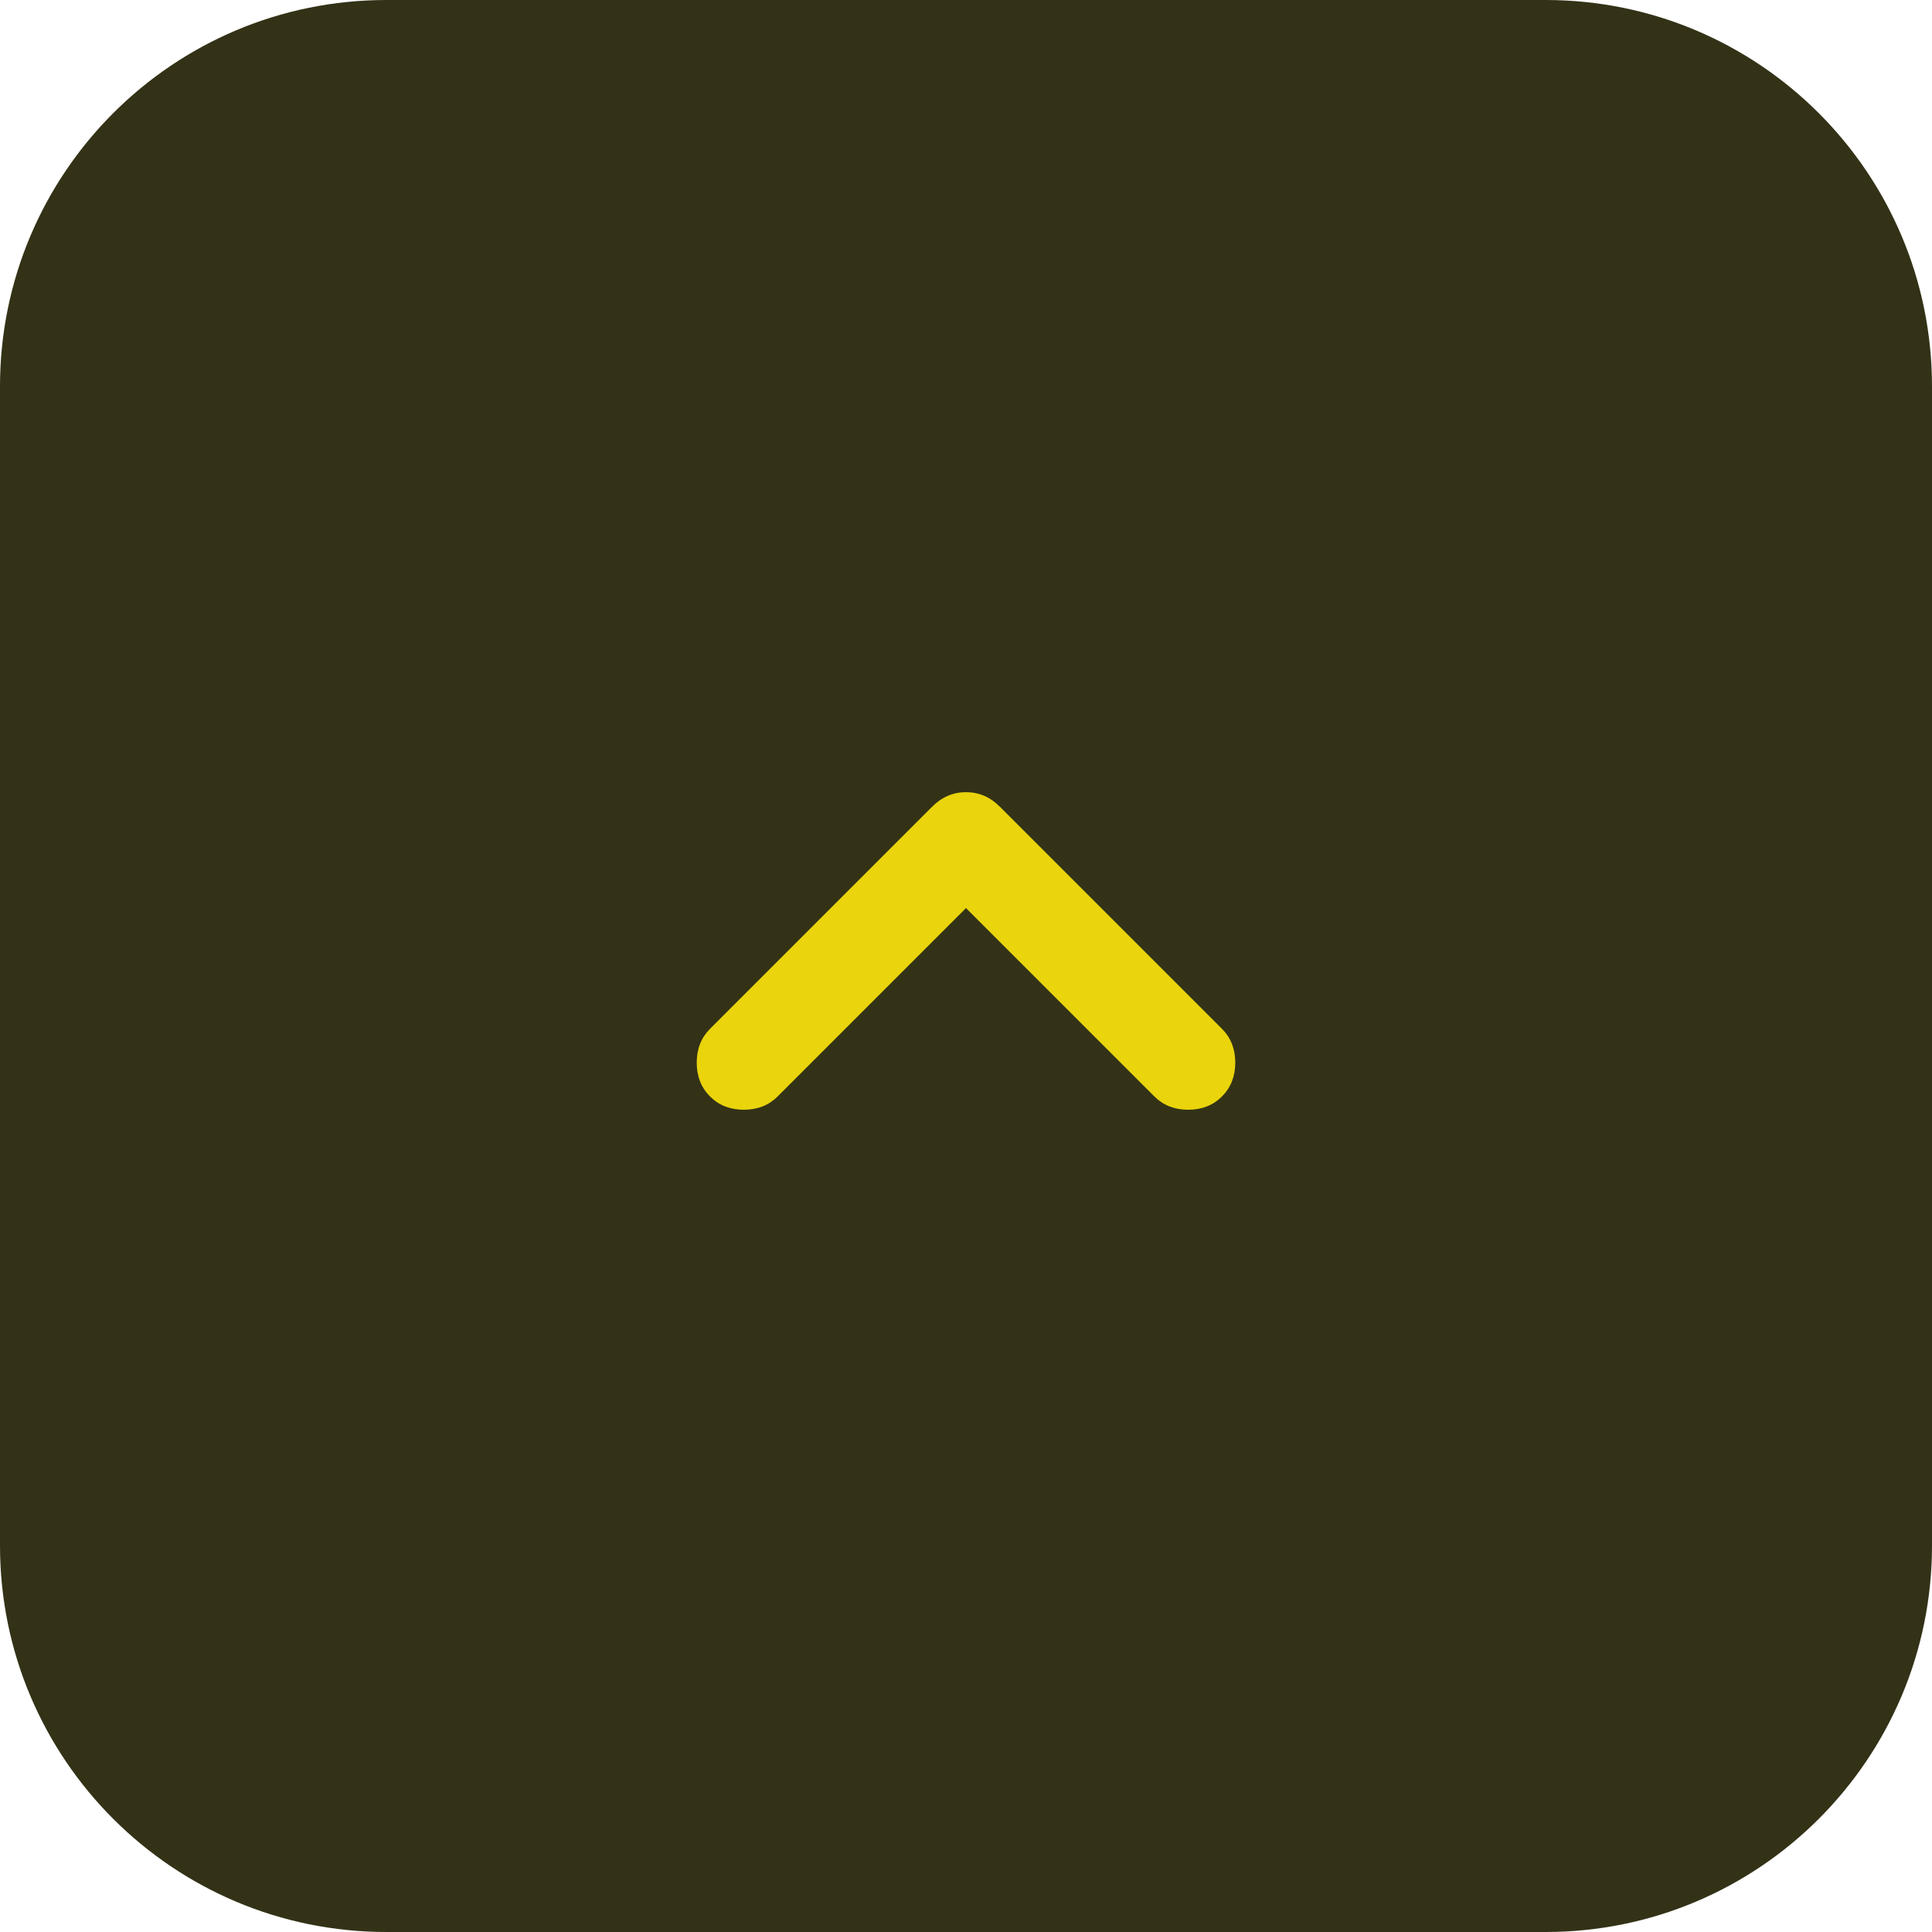
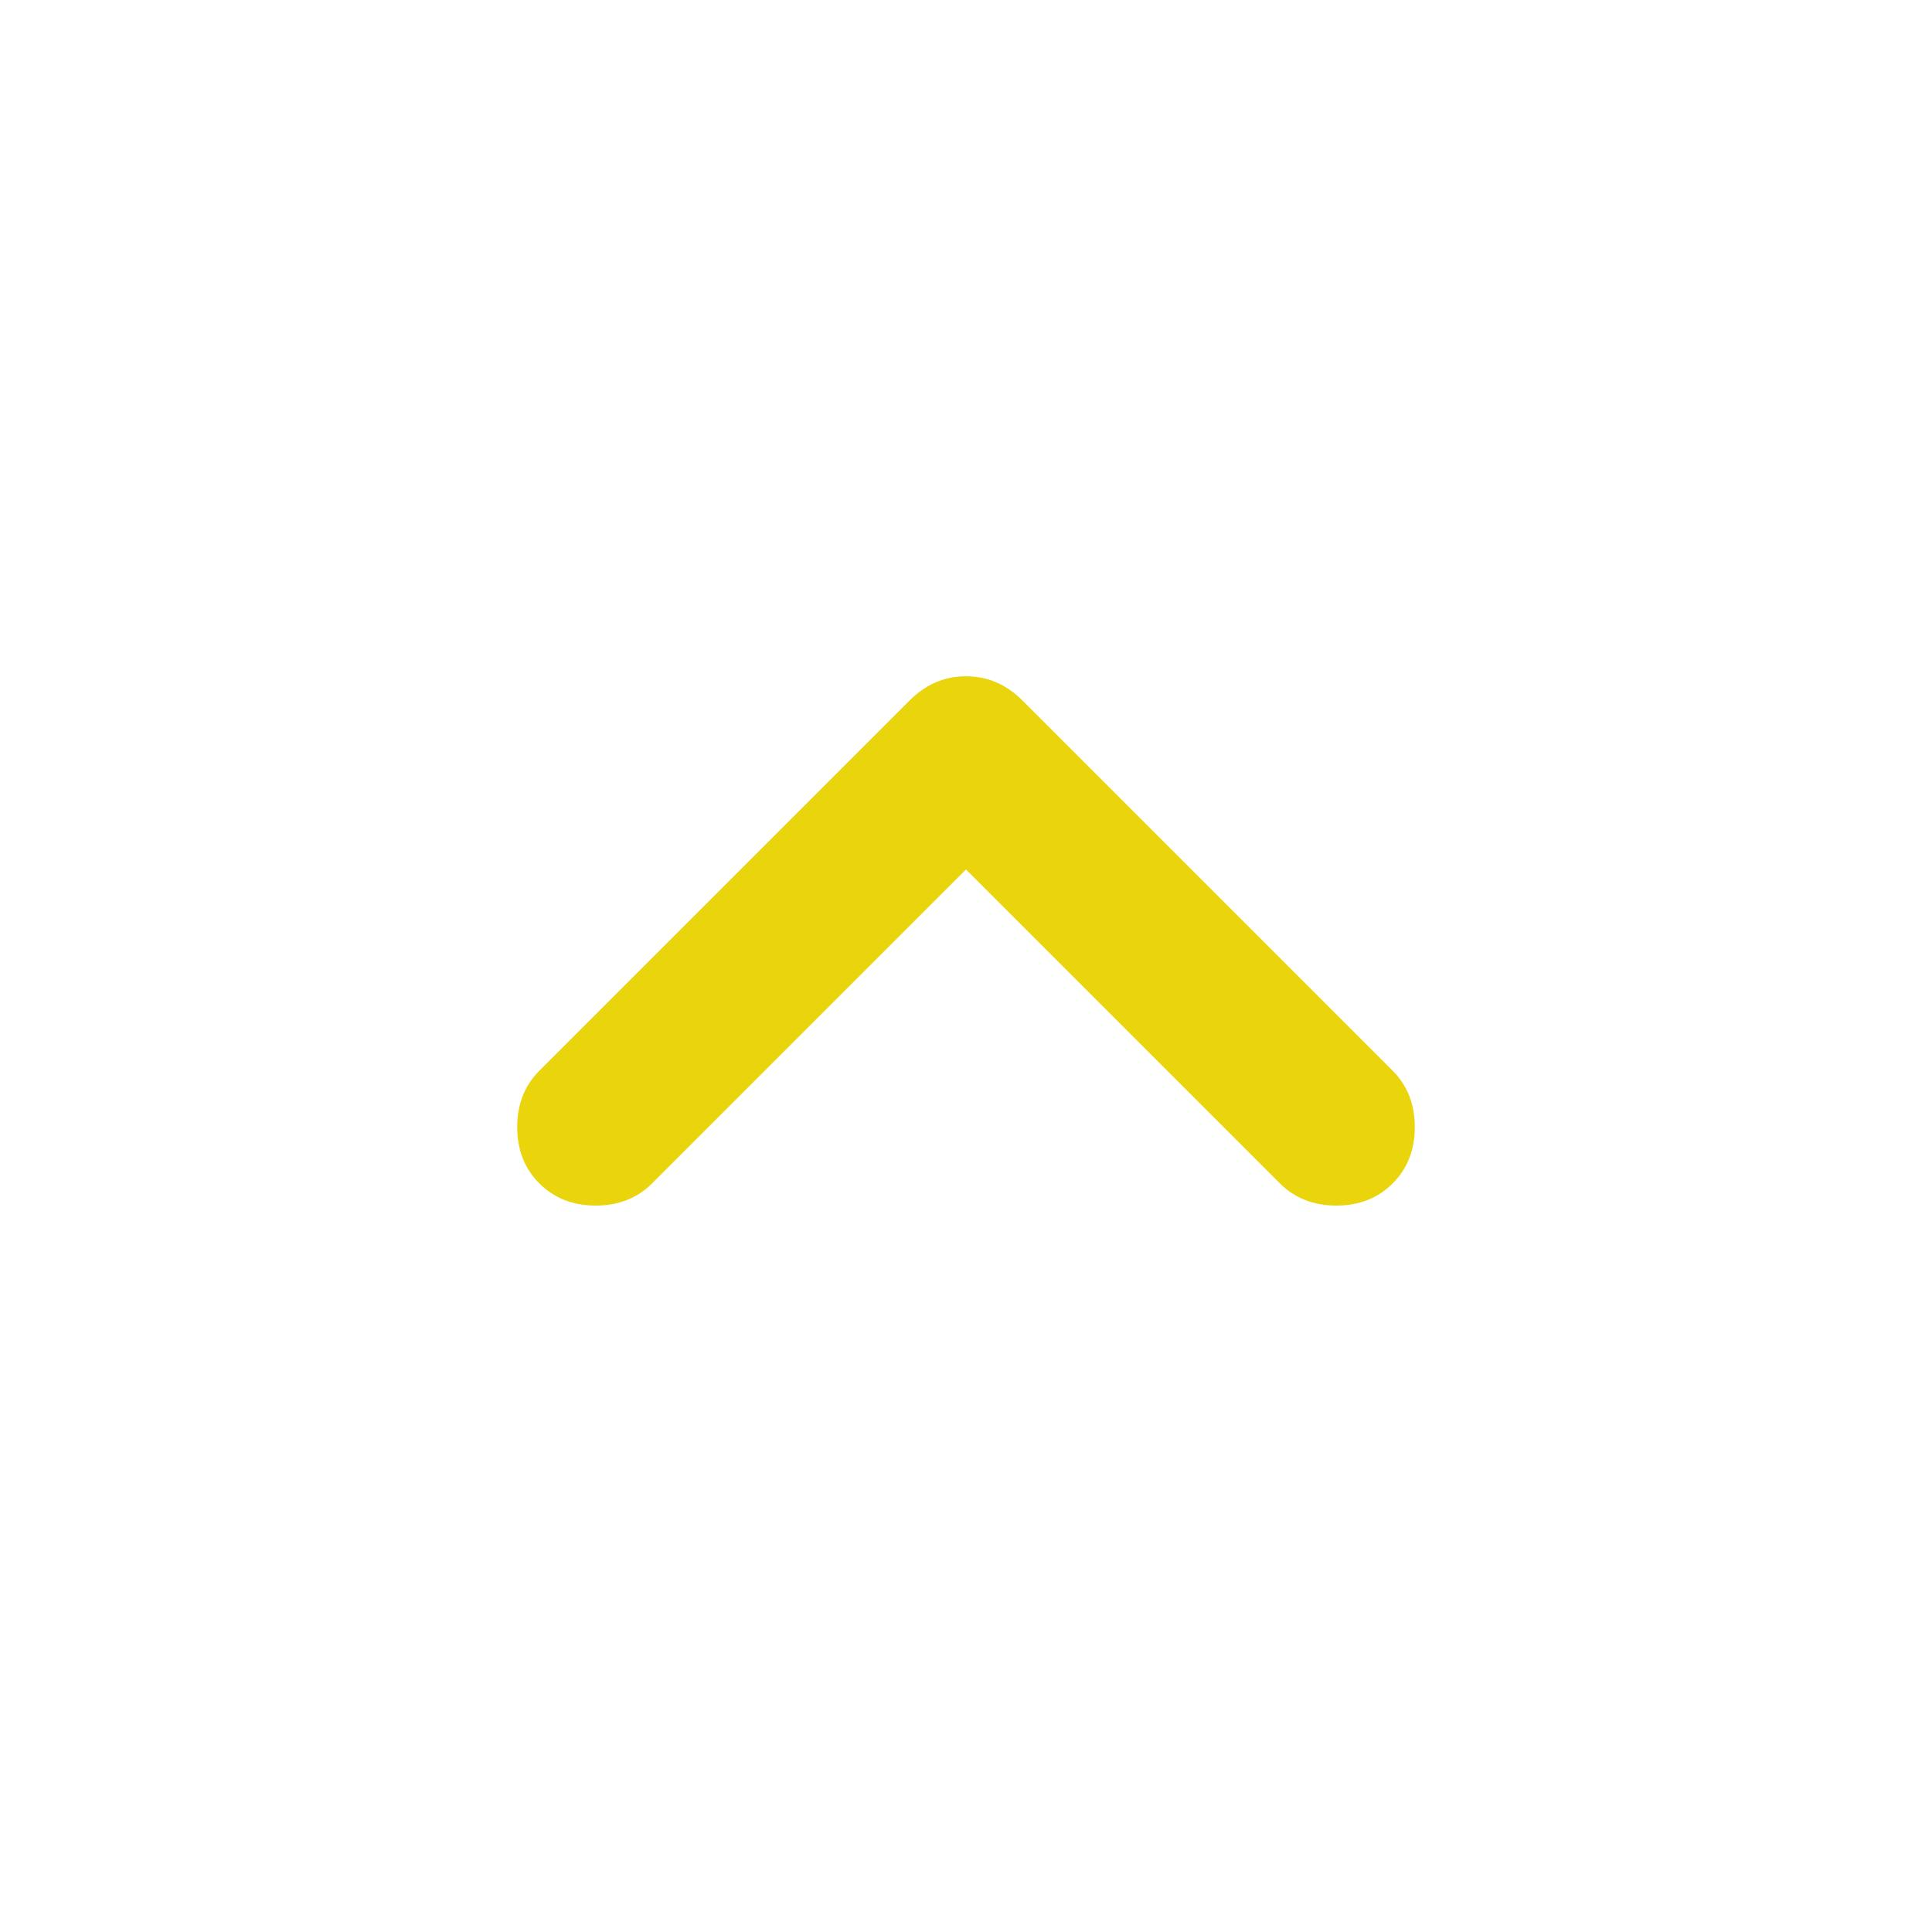
- <svg xmlns="http://www.w3.org/2000/svg" width="40" height="40" viewBox="0 0 40 40" fill="none">
-   <rect x="40" y="40" width="40" height="40" rx="8" transform="rotate(180 40 40)" fill="#333217" />
-   <mask id="mask0_1465_694" style="mask-type:alpha" maskUnits="userSpaceOnUse" x="8" y="8" width="24" height="24">
-     <rect width="24" height="24" transform="matrix(-1 8.74228e-08 8.74228e-08 1 32 8)" fill="#D9D9D9" />
+ <svg xmlns="http://www.w3.org/2000/svg" width="24" height="24" viewBox="0 0 24 24" fill="none">
+   <mask id="mask0_1458_11581" style="mask-type:alpha" maskUnits="userSpaceOnUse" x="0" y="0" width="24" height="24">
+     <rect width="24" height="24" transform="matrix(-1 8.74228e-08 8.74228e-08 1 24 0)" fill="#D9D9D9" />
  </mask>
-   <g mask="url(#mask0_1465_694)">
-     <path d="M20 18.801L23.9 22.701C24.084 22.884 24.317 22.976 24.6 22.976C24.884 22.976 25.117 22.884 25.3 22.701C25.483 22.517 25.575 22.284 25.575 22.001C25.575 21.718 25.483 21.484 25.3 21.301L20.7 16.701C20.5 16.501 20.267 16.401 20 16.401C19.733 16.401 19.5 16.501 19.3 16.701L14.7 21.301C14.517 21.484 14.425 21.718 14.425 22.001C14.425 22.284 14.517 22.517 14.7 22.701C14.883 22.884 15.117 22.976 15.4 22.976C15.684 22.976 15.917 22.884 16.1 22.701L20 18.801Z" fill="#EAD40C" />
+   <g mask="url(#mask0_1458_11581)">
+     <path d="M12 10.801L15.9 14.701C16.084 14.884 16.317 14.976 16.6 14.976C16.884 14.976 17.117 14.884 17.3 14.701C17.483 14.518 17.575 14.284 17.575 14.001C17.575 13.717 17.483 13.484 17.3 13.301L12.7 8.701C12.5 8.501 12.267 8.401 12 8.401C11.733 8.401 11.5 8.501 11.3 8.701L6.7 13.301C6.517 13.484 6.425 13.717 6.425 14.001C6.425 14.284 6.517 14.518 6.7 14.701C6.884 14.884 7.117 14.976 7.4 14.976C7.684 14.976 7.917 14.884 8.1 14.701L12 10.801Z" fill="#EAD40C" />
  </g>
</svg>
